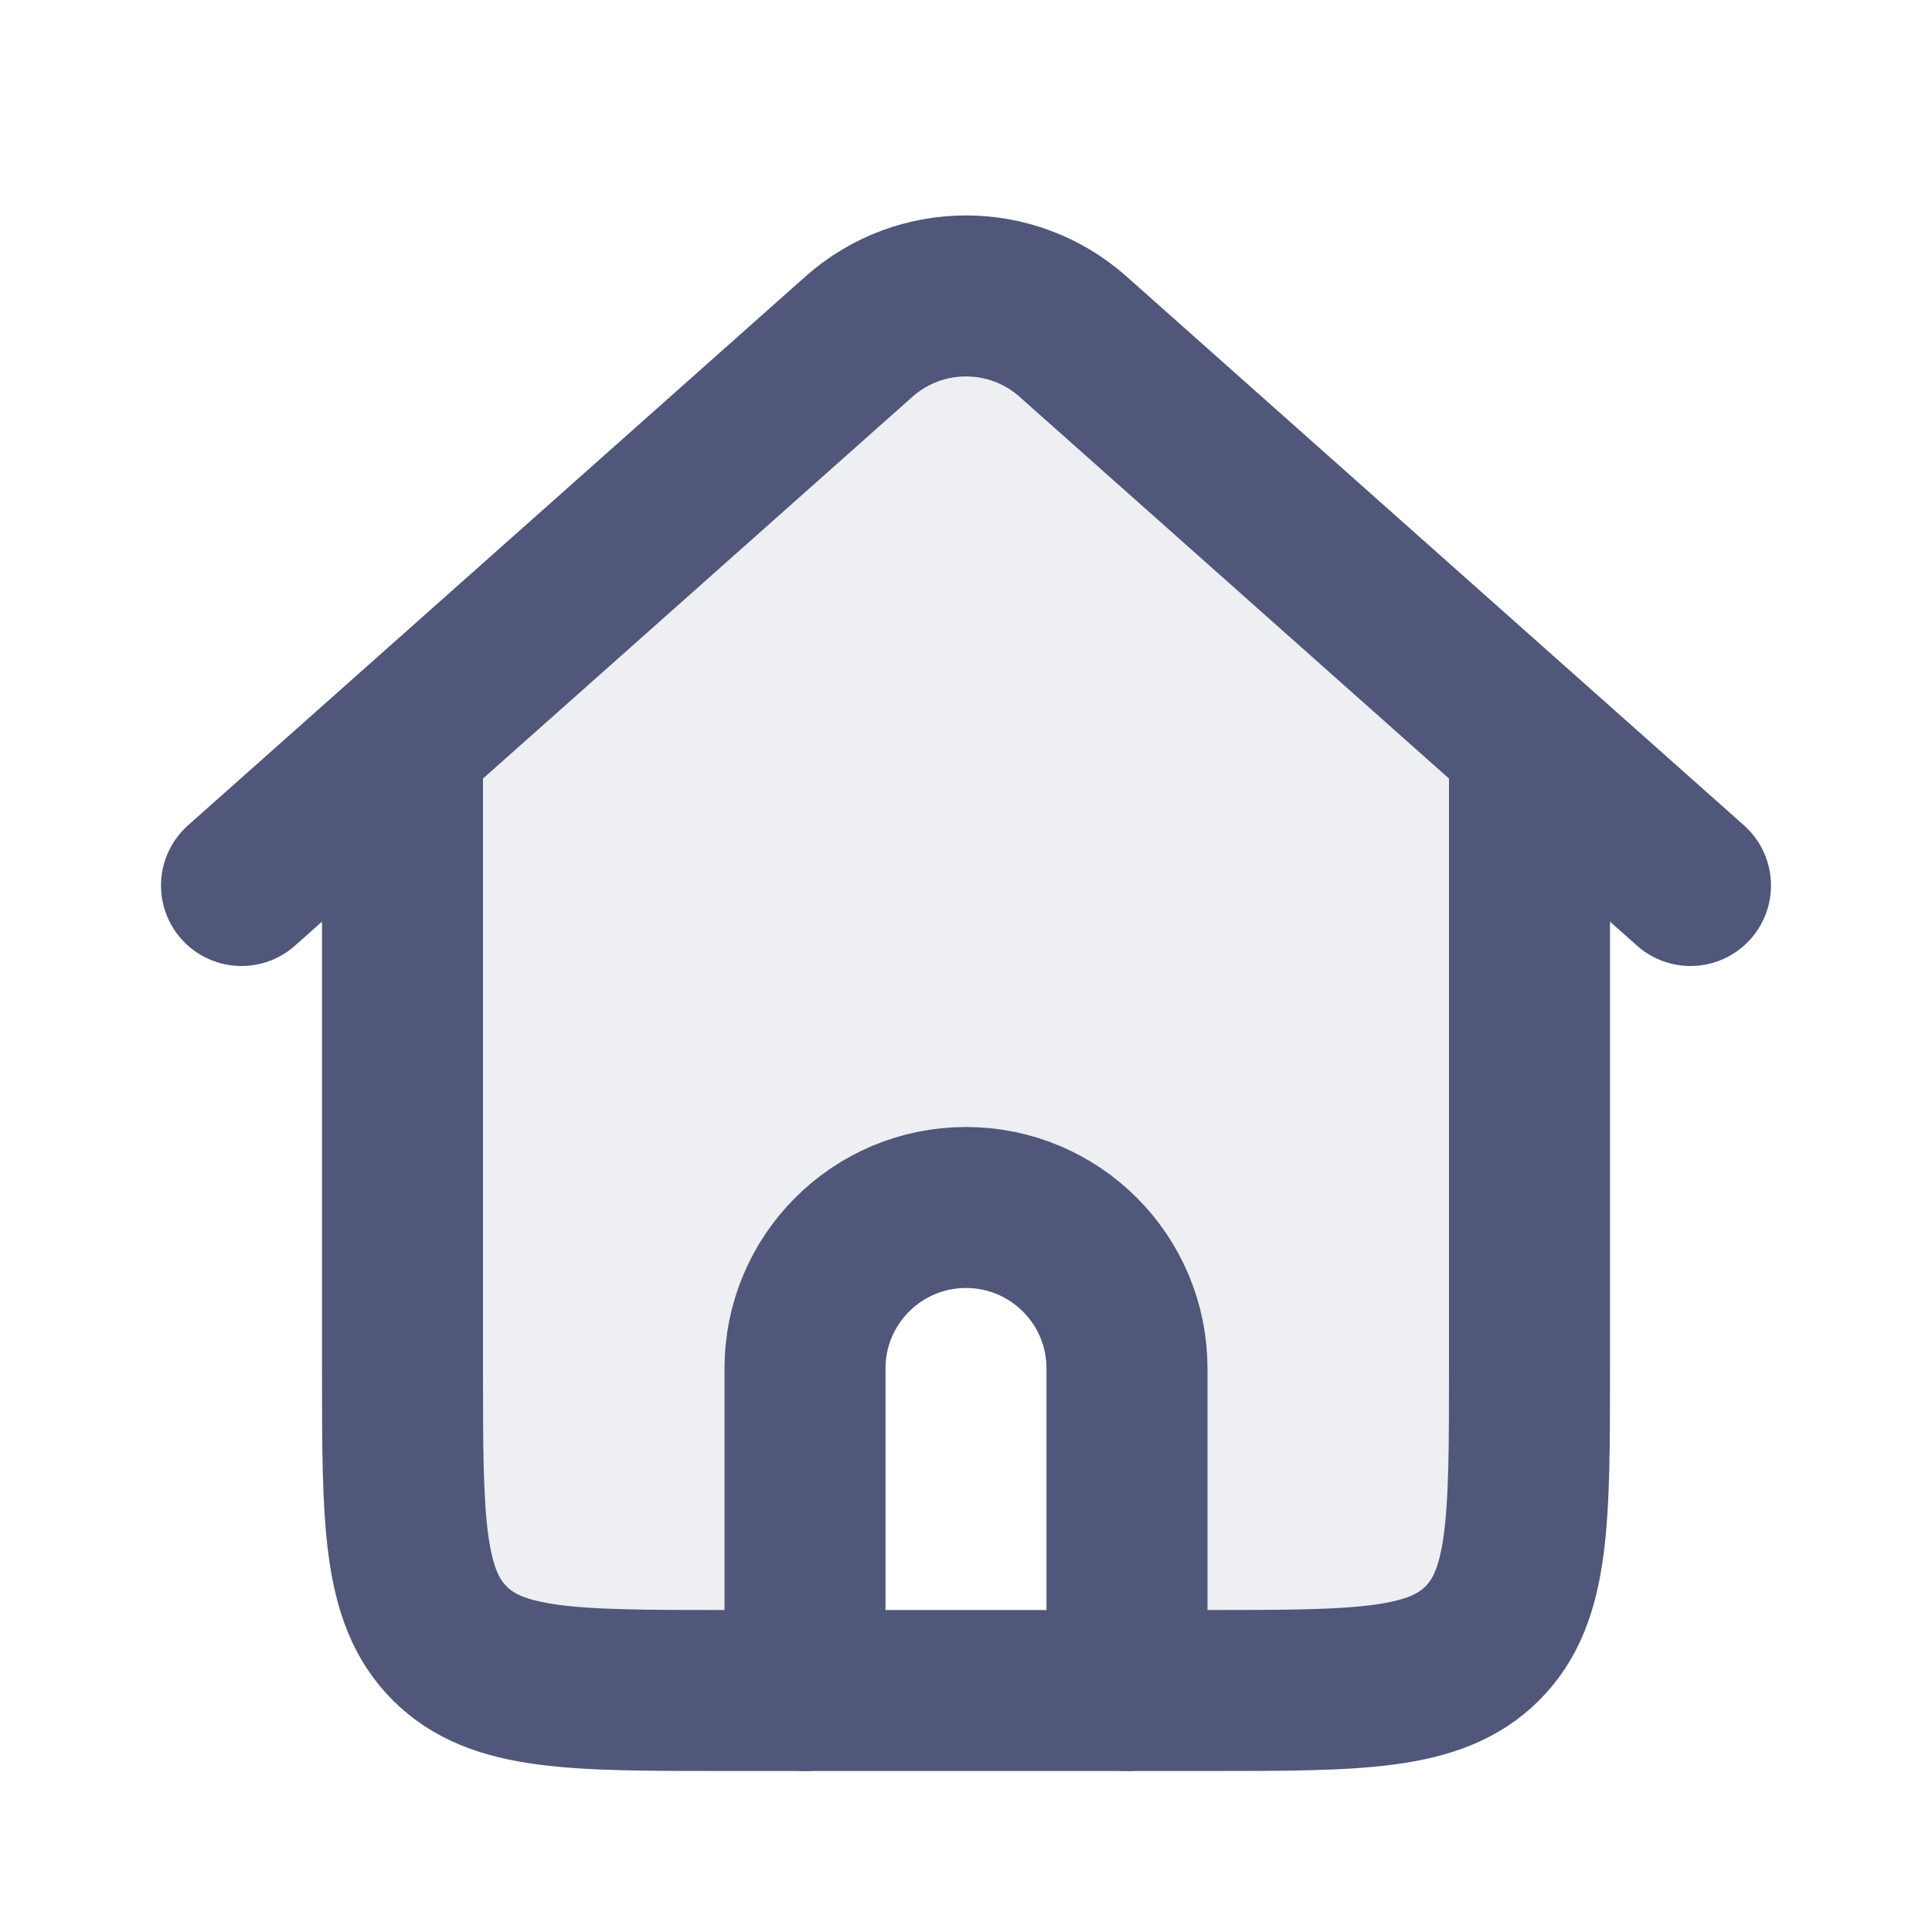
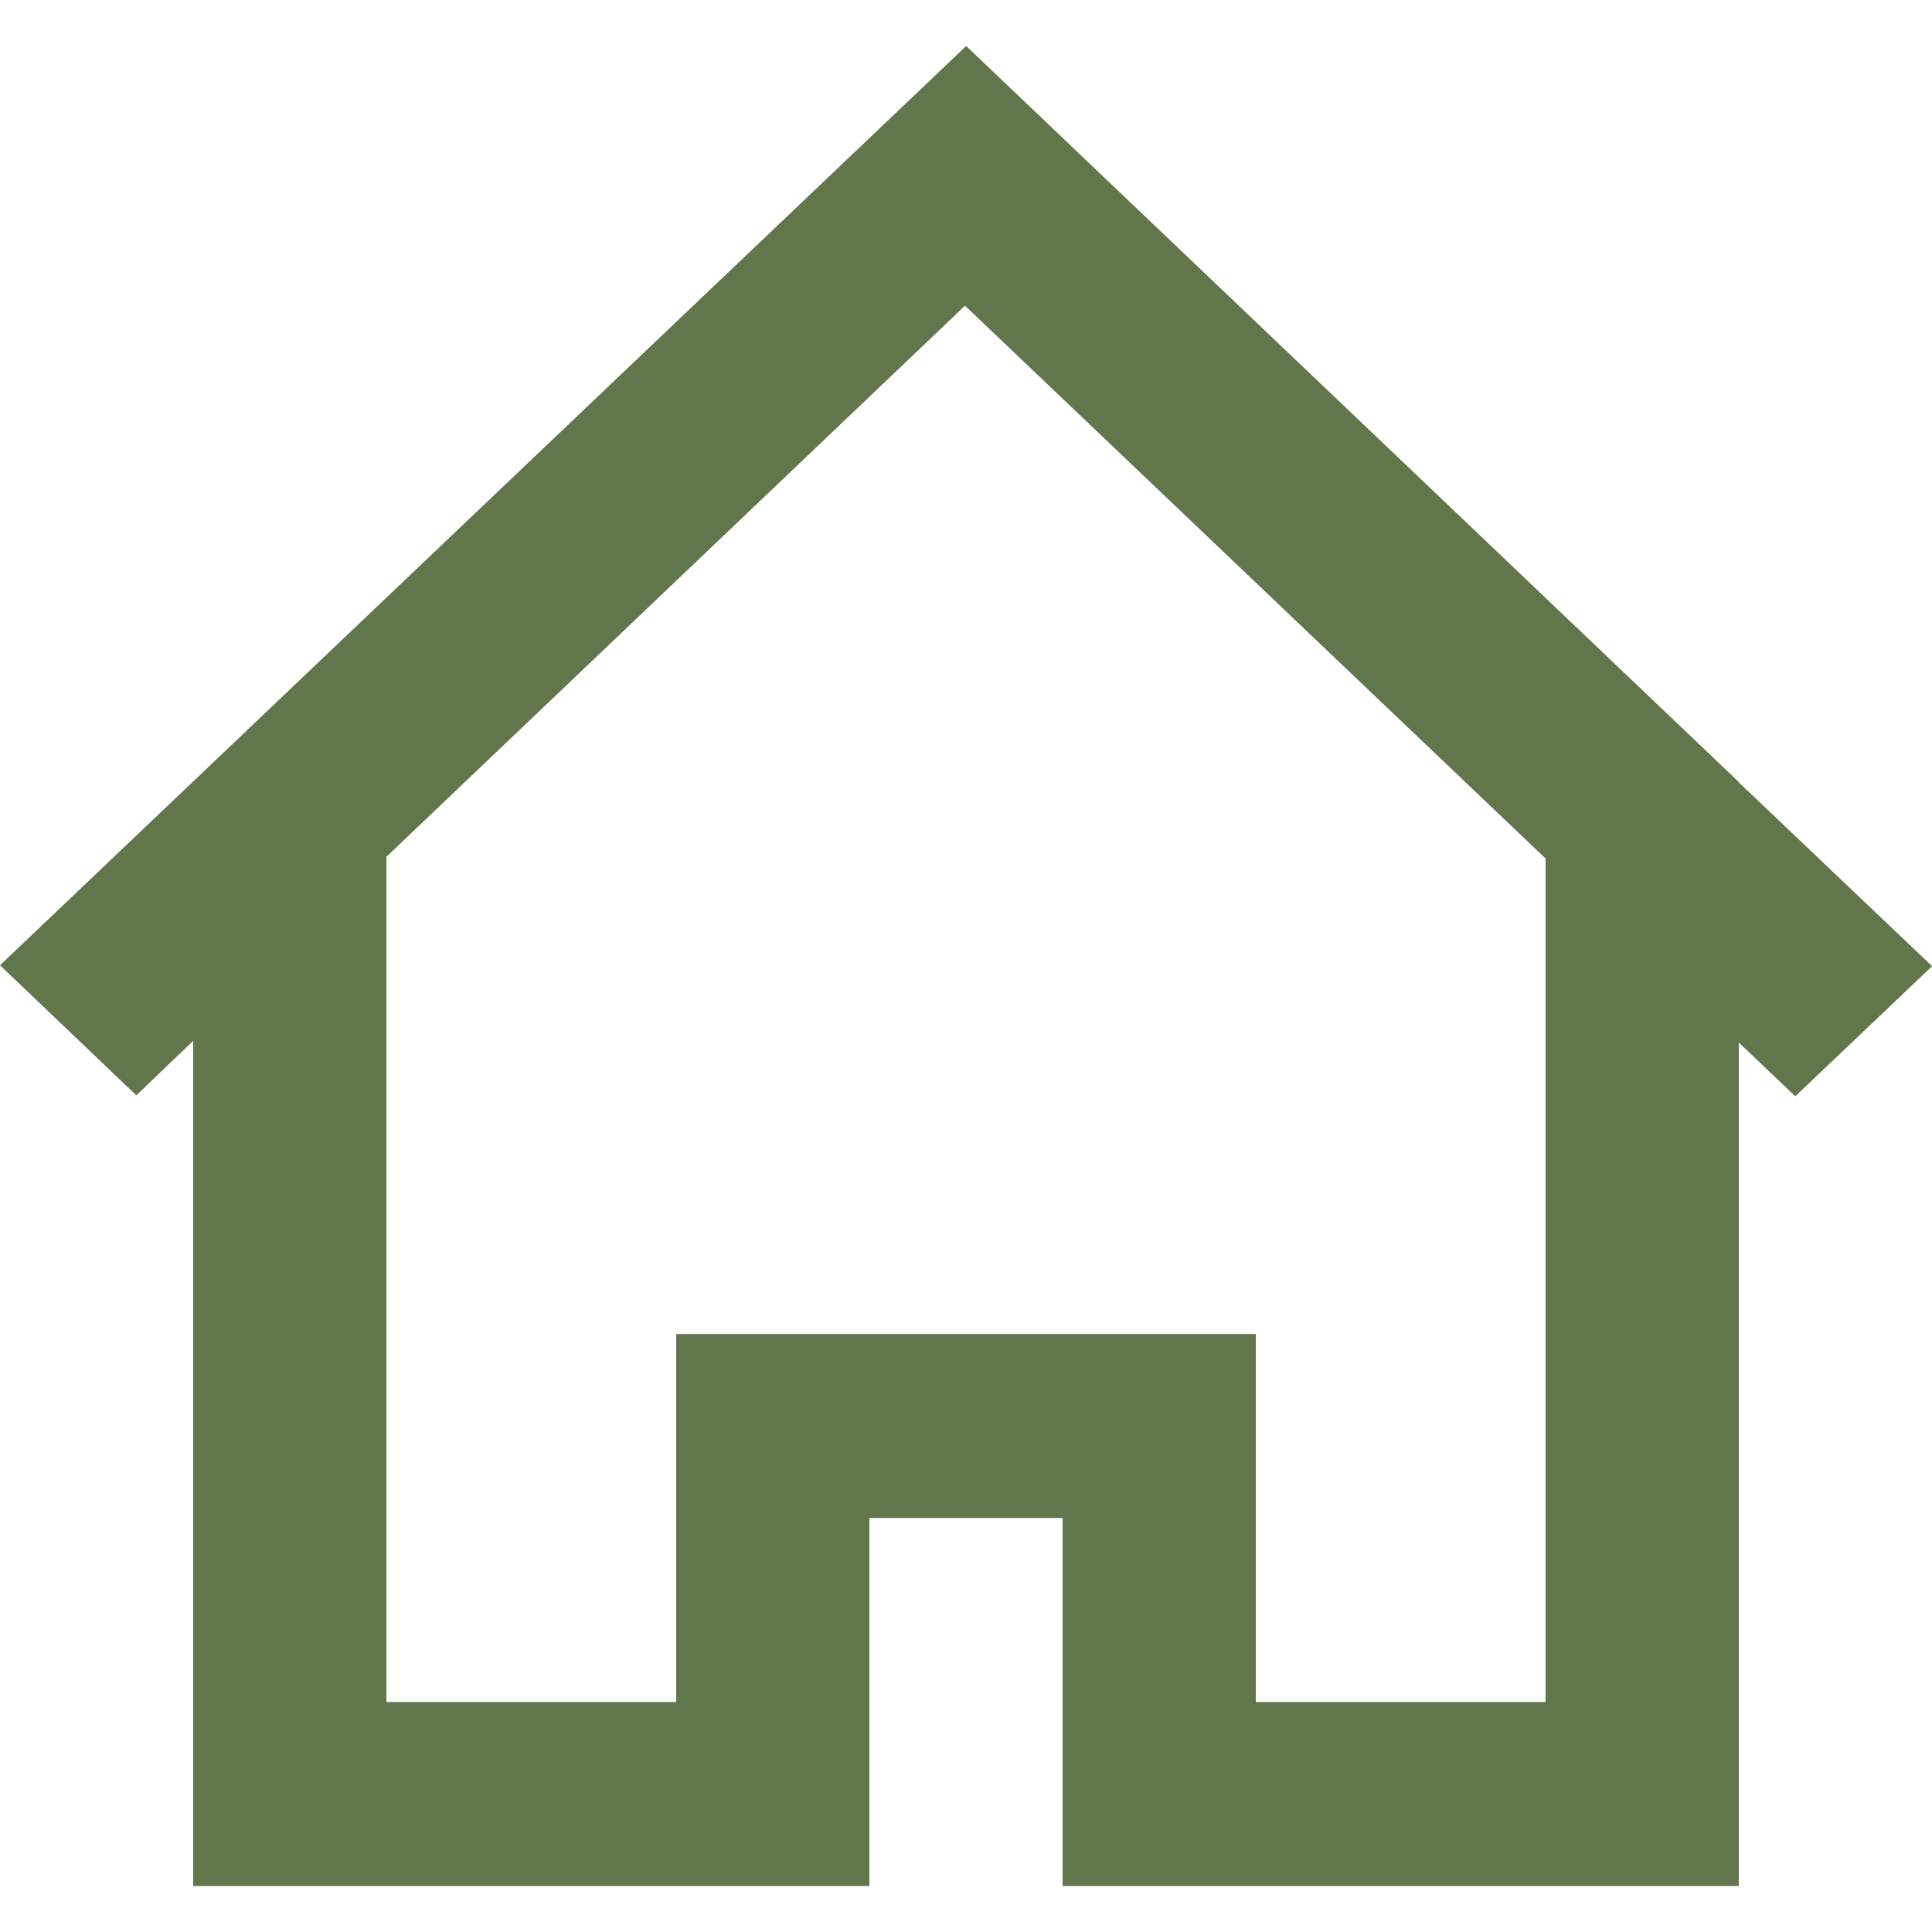
- <svg xmlns="http://www.w3.org/2000/svg" width="800px" height="800px" viewBox="0 0 24 24" fill="none">
+ <svg xmlns="http://www.w3.org/2000/svg" width="800px" height="800px" viewBox="0 -0.5 21 21" version="1.1" fill="#61764B">
  <g id="SVGRepo_bgCarrier" stroke-width="0" />
  <g id="SVGRepo_tracerCarrier" stroke-linecap="round" stroke-linejoin="round" />
  <g id="SVGRepo_iconCarrier">
-     <path opacity="0.1" d="M17.722 8.084L14.722 5.298C13.431 4.099 12.785 3.5 12 3.5C11.215 3.5 10.569 4.099 9.278 5.298L6.278 8.084C5.648 8.669 5.333 8.961 5.167 9.343C5 9.726 5 10.155 5 11.015V17C5 18.886 5 19.828 5.586 20.414C6.172 21 7.114 21 9 21H9.75V17C9.75 15.757 10.757 14.75 12 14.75C13.243 14.75 14.25 15.757 14.25 17V21H15C16.886 21 17.828 21 18.414 20.414C19 19.828 19 18.886 19 17L19 11.015C19 10.155 19 9.726 18.833 9.343C18.667 8.961 18.352 8.669 17.722 8.084Z" fill="#50577A" />
-     <path d="M19 9L19 17C19 18.886 19 19.828 18.414 20.414C17.828 21 16.886 21 15 21L14 21L10 21L9 21C7.114 21 6.172 21 5.586 20.414C5 19.828 5 18.886 5 17L5 9" stroke="#50577A" stroke-width="2" stroke-linejoin="round" />
-     <path d="M3 11L7.5 7L10.671 4.181C11.429 3.508 12.571 3.508 13.329 4.181L16.5 7L21 11" stroke="#50577A" stroke-width="2" stroke-linecap="round" stroke-linejoin="round" />
-     <path d="M10 21V17C10 15.895 10.895 15 12 15V15C13.105 15 14 15.895 14 17V21" stroke="#50577A" stroke-width="2" stroke-linecap="round" stroke-linejoin="round" />
+     <defs> </defs>
+     <g id="Page-1" stroke="none" stroke-width="1" fill="none" fill-rule="evenodd">
+       <g id="Dribbble-Light-Preview" transform="translate(-419, -720)" fill="#61764B">
+         <g id="icons" transform="translate(56, 160)">
+           <path d="M379.8,578 L376.65,578 L376.65,574 L370.35,574 L370.35,578 L367.2,578 L367.2,568.813 L373.489,562.823 L379.8,568.832 L379.8,578 Z M381.9,568.004 L381.9,568 L381.9,568 L373.502,560 L363,569.992 L364.482,571.406 L365.1,570.813 L365.1,580 L372.45,580 L372.45,576 L374.55,576 L374.55,580 L381.9,580 L381.9,579.997 L381.9,570.832 L382.514,571.416 L384.001,570.002 L381.9,568.004 Z" id="home-[#61764B]"> </path>
+         </g>
+       </g>
+     </g>
  </g>
</svg>
